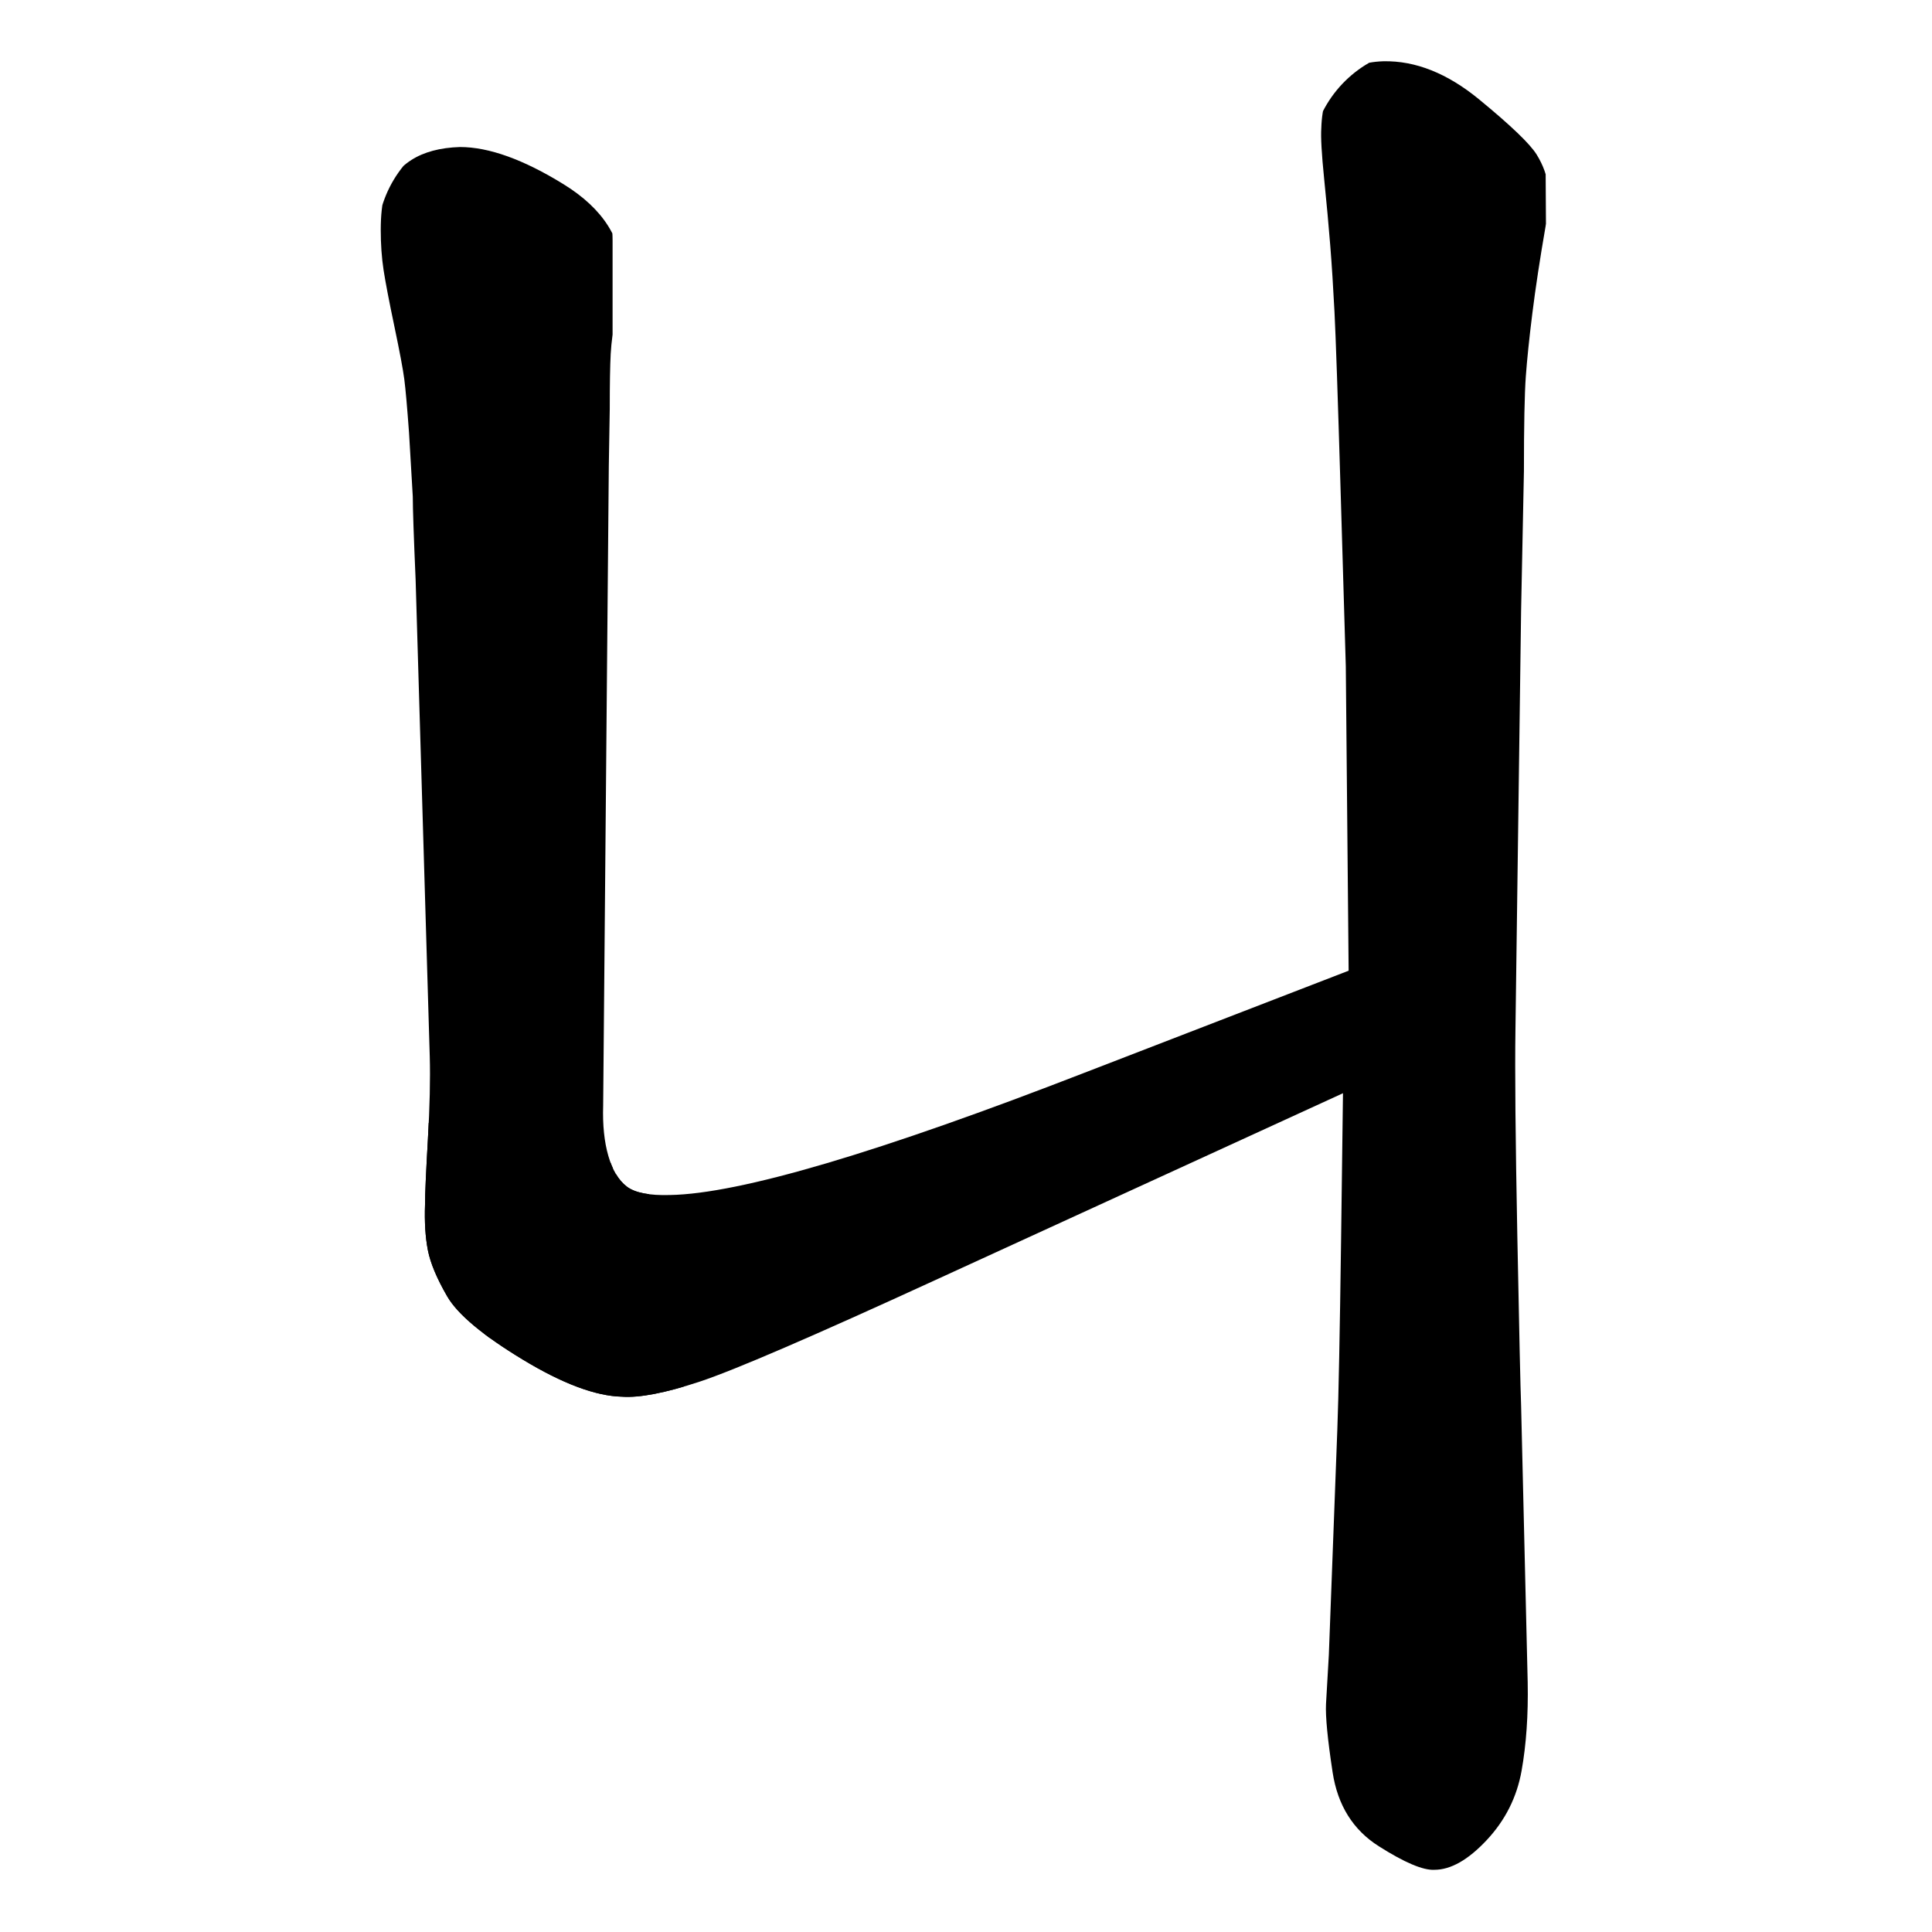
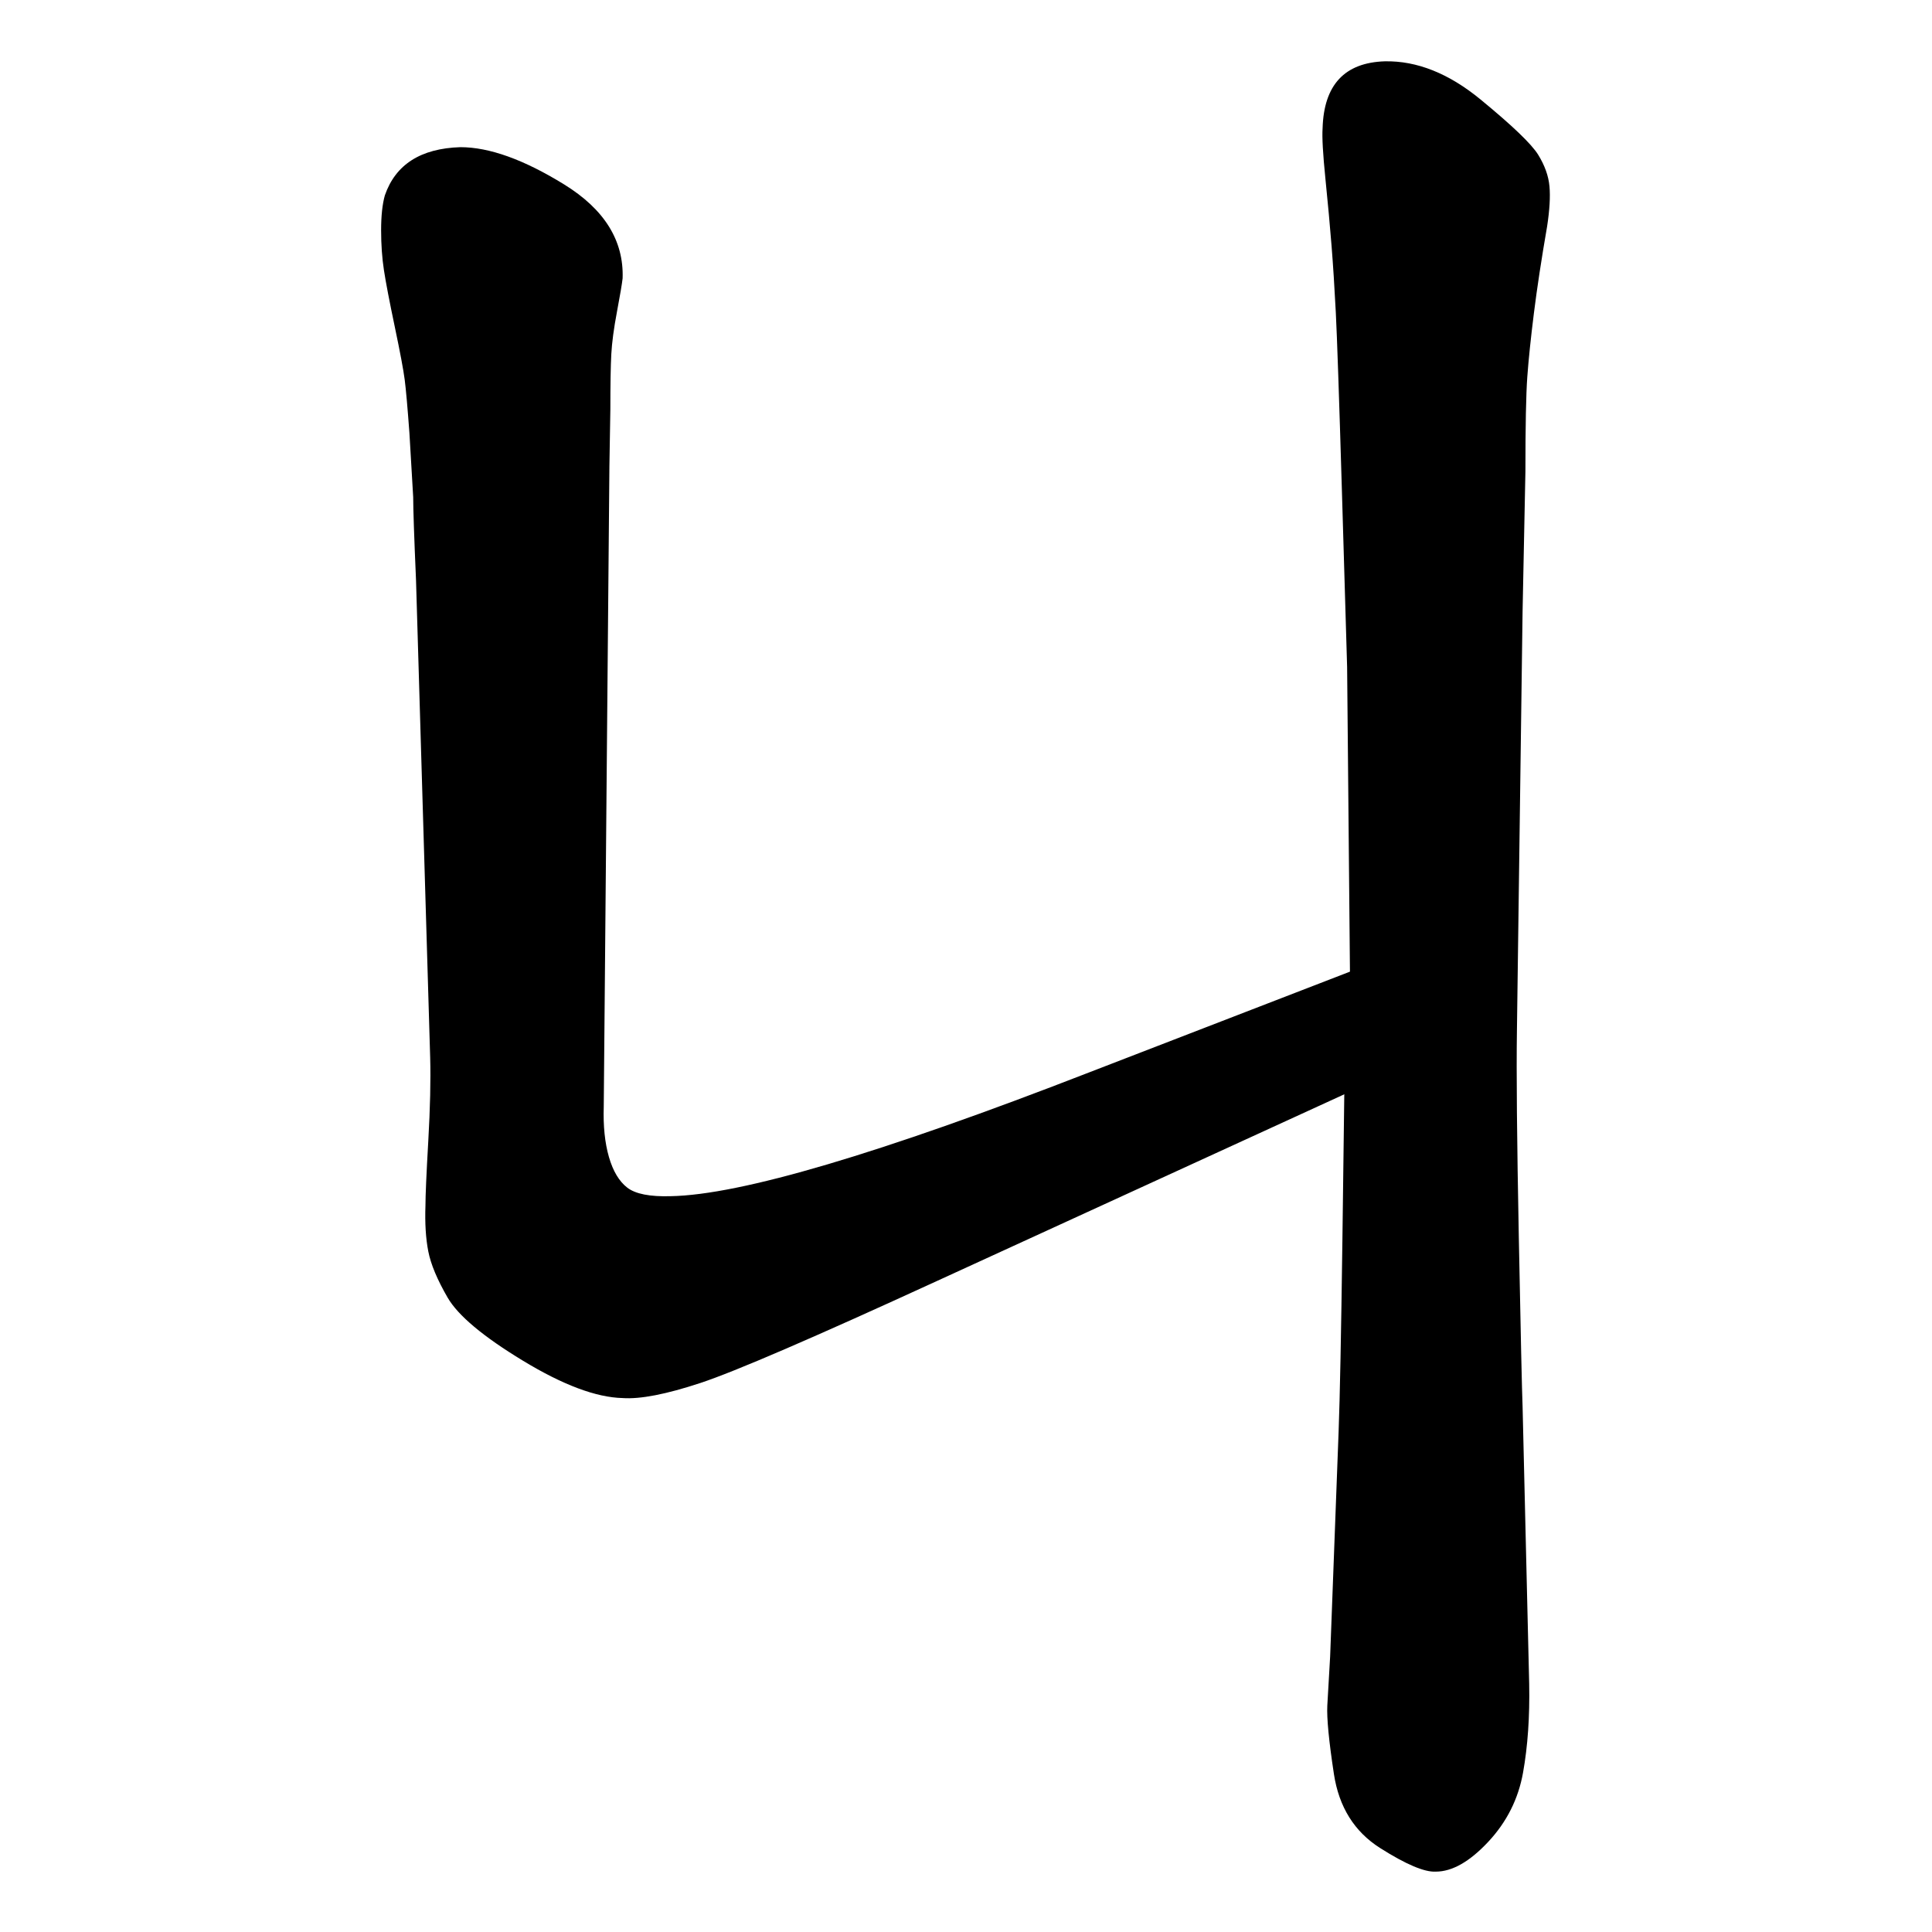
- <svg xmlns="http://www.w3.org/2000/svg" width="2050" height="2050" viewBox="0 0 2050 2050" version="1.1">
+ <svg xmlns="http://www.w3.org/2000/svg" width="2048" height="2048" viewBox="0 0 2048 2048" version="1.1">
  <g x="0" y="0">
-     <g x="0" y="0" clip-path="url(#M+1425+1160+L+993+1358+Q+797+1448,+742.5+1466+Q+688+1484,+660+1482+Q+618+1481,+554.5+1442.5+Q+491+1404,+474.5+1375.5+Q+458+1347,+454+1326.5+Q+450+1306,+451+1278+Q+451+1262,+454+1209.5+Q+457+1157,+456+1121+L+441+615+Q+438+546,+438+527+L+434+459+Q+431+418,+429+402.5+Q+427+387,+418.5+346.5+Q+410+306,+407+286.5+Q+404+267,+404+244+Q+404+221,+408+207+Q+425+158,+488+156+Q+534+156,+598+195.5+Q+662+235,+660+295+Q+659+304,+654+330.5+Q+649+357,+648+375.5+Q+647+394,+647+434+L+646+494+L+640+1173+Q+639+1204,+645.5+1226.5+Q+652+1249,+665+1259+Q+678+1269,+711+1268+Q+822+1266,+1154+1137+L+1431+1030+C+1564+998.3333333333333,+1492+1141.6666666666667,+1425+1160+Z)">
-       <defs>
-         <clipPath id="M+1425+1160+L+993+1358+Q+797+1448,+742.5+1466+Q+688+1484,+660+1482+Q+618+1481,+554.5+1442.5+Q+491+1404,+474.5+1375.5+Q+458+1347,+454+1326.5+Q+450+1306,+451+1278+Q+451+1262,+454+1209.5+Q+457+1157,+456+1121+L+441+615+Q+438+546,+438+527+L+434+459+Q+431+418,+429+402.5+Q+427+387,+418.5+346.5+Q+410+306,+407+286.5+Q+404+267,+404+244+Q+404+221,+408+207+Q+425+158,+488+156+Q+534+156,+598+195.5+Q+662+235,+660+295+Q+659+304,+654+330.5+Q+649+357,+648+375.5+Q+647+394,+647+434+L+646+494+L+640+1173+Q+639+1204,+645.5+1226.5+Q+652+1249,+665+1259+Q+678+1269,+711+1268+Q+822+1266,+1154+1137+L+1431+1030+C+1564+998.3333333333333,+1492+1141.6666666666667,+1425+1160+Z">
-           <path d="M 1425 1160 L 993 1358 Q 797 1448, 742.5 1466 Q 688 1484, 660 1482 Q 618 1481, 554.5 1442.5 Q 491 1404, 474.5 1375.5 Q 458 1347, 454 1326.5 Q 450 1306, 451 1278 Q 451 1262, 454 1209.5 Q 457 1157, 456 1121 L 441 615 Q 438 546, 438 527 L 434 459 Q 431 418, 429 402.5 Q 427 387, 418.5 346.5 Q 410 306, 407 286.5 Q 404 267, 404 244 Q 404 221, 408 207 Q 425 158, 488 156 Q 534 156, 598 195.5 Q 662 235, 660 295 Q 659 304, 654 330.5 Q 649 357, 648 375.5 Q 647 394, 647 434 L 646 494 L 640 1173 Q 639 1204, 645.5 1226.5 Q 652 1249, 665 1259 Q 678 1269, 711 1268 Q 822 1266, 1154 1137 L 1431 1030 C 1564 998.333, 1492 1141.667, 1425 1160 Z" fill="#F00" />
-         </clipPath>
-       </defs>
-       <g x="0" y="0">
-         <path d="M525 255 L525 1295" fill="transparent" stroke="black" stroke-width="250" stroke-linecap="round" />
-       </g>
-       <g x="0" y="0">
-         <path d="M525 1295 L635 1385" fill="transparent" stroke="black" stroke-width="250" stroke-linecap="round" />
-       </g>
-       <g x="0" y="0">
-         <path d="M635 1385 L1435 1100" fill="transparent" stroke="black" stroke-width="250" stroke-linecap="round" />
-       </g>
+     <g x="0" y="0">
+       <path d="M 1425 1160 L 993 1358 Q 797 1448, 742.5 1466 Q 688 1484, 660 1482 Q 618 1481, 554.5 1442.5 Q 491 1404, 474.5 1375.5 Q 458 1347, 454 1326.5 Q 450 1306, 451 1278 Q 451 1262, 454 1209.5 Q 457 1157, 456 1121 L 441 615 Q 438 546, 438 527 L 434 459 Q 431 418, 429 402.5 Q 427 387, 418.5 346.5 Q 410 306, 407 286.5 Q 404 267, 404 244 Q 404 221, 408 207 Q 425 158, 488 156 Q 534 156, 598 195.5 Q 662 235, 660 295 Q 659 304, 654 330.5 Q 649 357, 648 375.5 Q 647 394, 647 434 L 646 494 L 640 1173 Q 639 1204, 645.5 1226.5 Q 652 1249, 665 1259 Q 678 1269, 711 1268 Q 822 1266, 1154 1137 L 1431 1030 C 1564 998.333, 1492 1141.667, 1425 1160 Z" fill="black" stroke-width="1" />
    </g>
-     <g x="0" y="0" clip-path="url(#M+1431+1030+L+1428+707+Q+1427+672,+1422.5+521+Q+1418+370,+1416+331+Q+1414+292,+1411.5+260.5+Q+1409+229,+1405+189.5+Q+1401+150,+1402+136+Q+1404+67,+1468+65+Q+1519+64,+1569.5+105.5+Q+1620+147,+1630.5+164+Q+1641+181,+1642.5+197.5+Q+1644+214,+1640+240+Q+1631+292,+1626+332+Q+1621+372,+1619+399.5+Q+1617+427,+1617+500+L+1614+648+L+1608+1093+Q+1607+1157,+1610+1311.5+Q+1613+1466,+1614+1491+L+1621+1785+Q+1622+1837,+1614.5+1879+Q+1607+1921,+1577.5+1952.5+Q+1548+1984,+1522+1984+Q+1504+1985,+1463+1959+Q+1422+1933,+1414+1880.5+Q+1406+1828,+1407+1808+L+1410+1756+L+1419+1517+Q+1421+1464,+1423+1315+L+1425+1160+L+1431+1030+Z)">
-       <defs>
-         <clipPath id="M+1431+1030+L+1428+707+Q+1427+672,+1422.5+521+Q+1418+370,+1416+331+Q+1414+292,+1411.5+260.5+Q+1409+229,+1405+189.5+Q+1401+150,+1402+136+Q+1404+67,+1468+65+Q+1519+64,+1569.5+105.5+Q+1620+147,+1630.5+164+Q+1641+181,+1642.5+197.5+Q+1644+214,+1640+240+Q+1631+292,+1626+332+Q+1621+372,+1619+399.5+Q+1617+427,+1617+500+L+1614+648+L+1608+1093+Q+1607+1157,+1610+1311.5+Q+1613+1466,+1614+1491+L+1621+1785+Q+1622+1837,+1614.5+1879+Q+1607+1921,+1577.5+1952.5+Q+1548+1984,+1522+1984+Q+1504+1985,+1463+1959+Q+1422+1933,+1414+1880.5+Q+1406+1828,+1407+1808+L+1410+1756+L+1419+1517+Q+1421+1464,+1423+1315+L+1425+1160+L+1431+1030+Z">
-           <path d="M 1431 1030 L 1428 707 Q 1427 672, 1422.5 521 Q 1418 370, 1416 331 Q 1414 292, 1411.5 260.5 Q 1409 229, 1405 189.5 Q 1401 150, 1402 136 Q 1404 67, 1468 65 Q 1519 64, 1569.5 105.5 Q 1620 147, 1630.5 164 Q 1641 181, 1642.5 197.5 Q 1644 214, 1640 240 Q 1631 292, 1626 332 Q 1621 372, 1619 399.5 Q 1617 427, 1617 500 L 1614 648 L 1608 1093 Q 1607 1157, 1610 1311.5 Q 1613 1466, 1614 1491 L 1621 1785 Q 1622 1837, 1614.5 1879 Q 1607 1921, 1577.5 1952.5 Q 1548 1984, 1522 1984 Q 1504 1985, 1463 1959 Q 1422 1933, 1414 1880.5 Q 1406 1828, 1407 1808 L 1410 1756 L 1419 1517 Q 1421 1464, 1423 1315 L 1425 1160 L 1431 1030 Z" fill="#F00" />
-         </clipPath>
-       </defs>
-       <g x="0" y="0">
-         <path d="M1515 175 L1525 1860" fill="transparent" stroke="black" stroke-width="250" stroke-linecap="round" />
-       </g>
+     <g x="0" y="0">
+       <path d="M 1431 1030 L 1428 707 Q 1427 672, 1422.5 521 Q 1418 370, 1416 331 Q 1414 292, 1411.5 260.5 Q 1409 229, 1405 189.5 Q 1401 150, 1402 136 Q 1404 67, 1468 65 Q 1519 64, 1569.5 105.5 Q 1620 147, 1630.5 164 Q 1641 181, 1642.5 197.5 Q 1644 214, 1640 240 Q 1631 292, 1626 332 Q 1621 372, 1619 399.5 Q 1617 427, 1617 500 L 1614 648 L 1608 1093 Q 1607 1157, 1610 1311.5 Q 1613 1466, 1614 1491 L 1621 1785 Q 1622 1837, 1614.5 1879 Q 1607 1921, 1577.5 1952.5 Q 1548 1984, 1522 1984 Q 1504 1985, 1463 1959 Q 1422 1933, 1414 1880.5 Q 1406 1828, 1407 1808 L 1410 1756 L 1419 1517 Q 1421 1464, 1423 1315 L 1425 1160 L 1431 1030 Z" fill="black" stroke-width="1" />
    </g>
  </g>
</svg>
